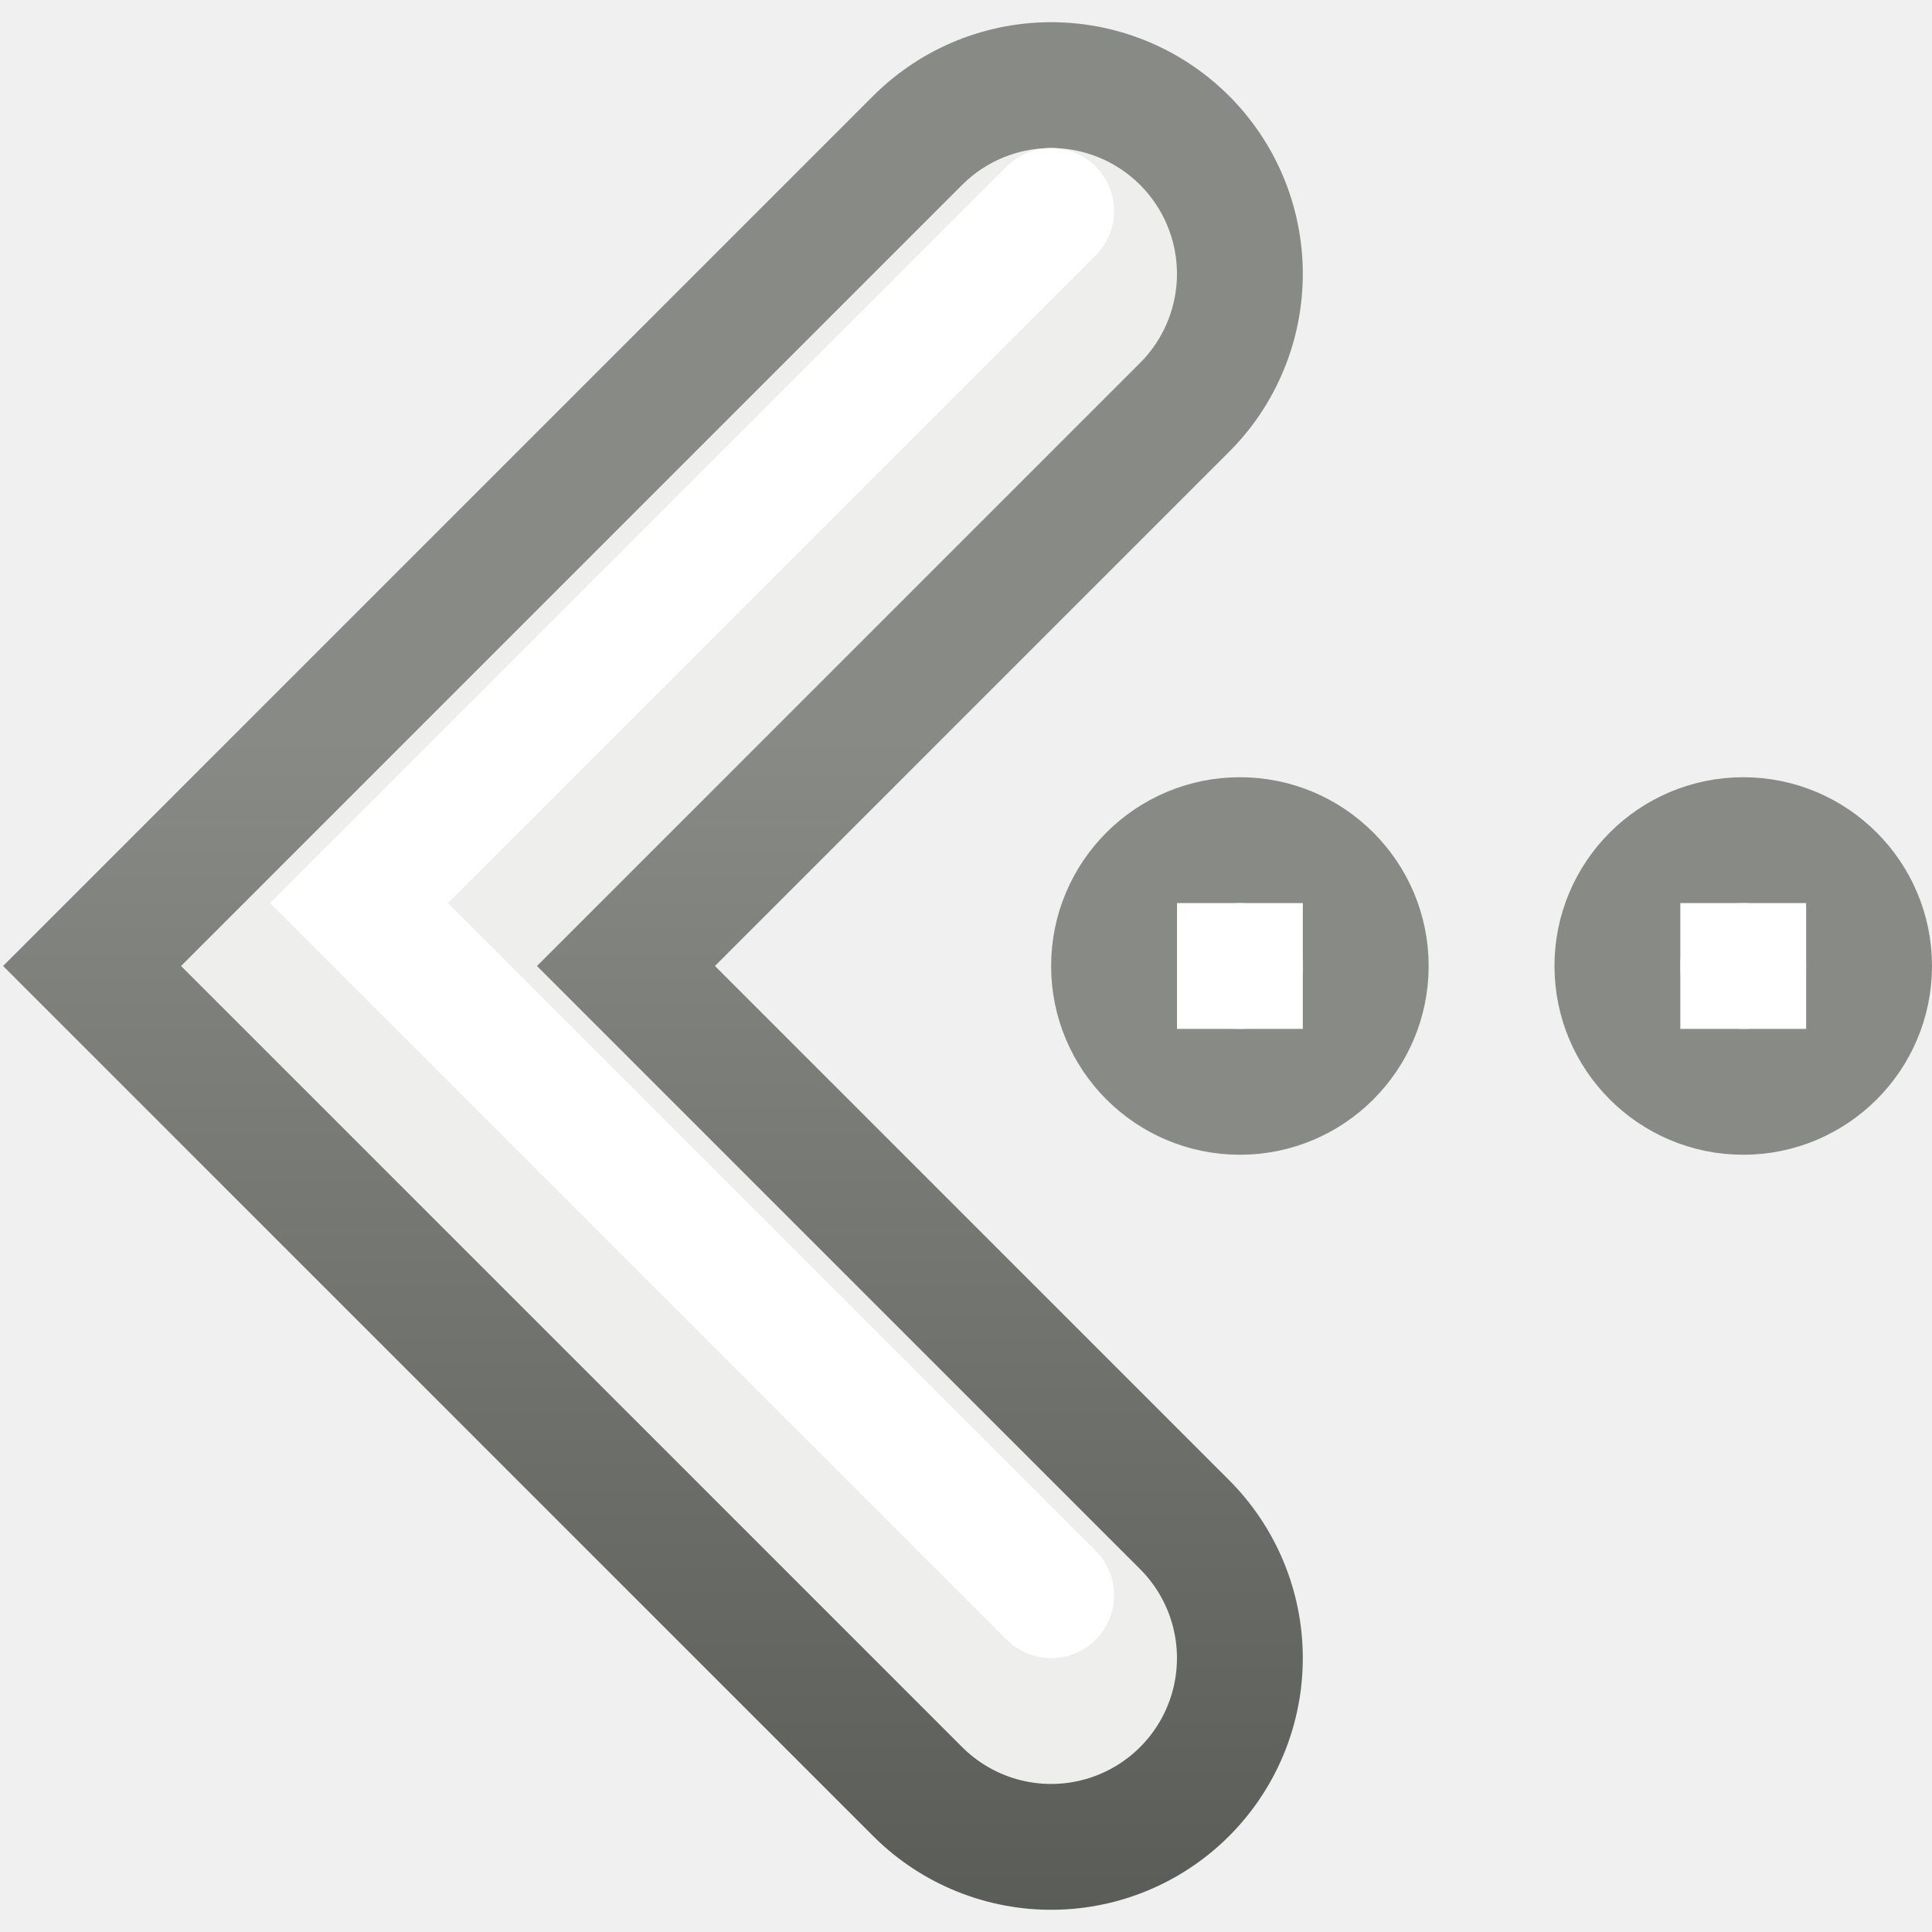
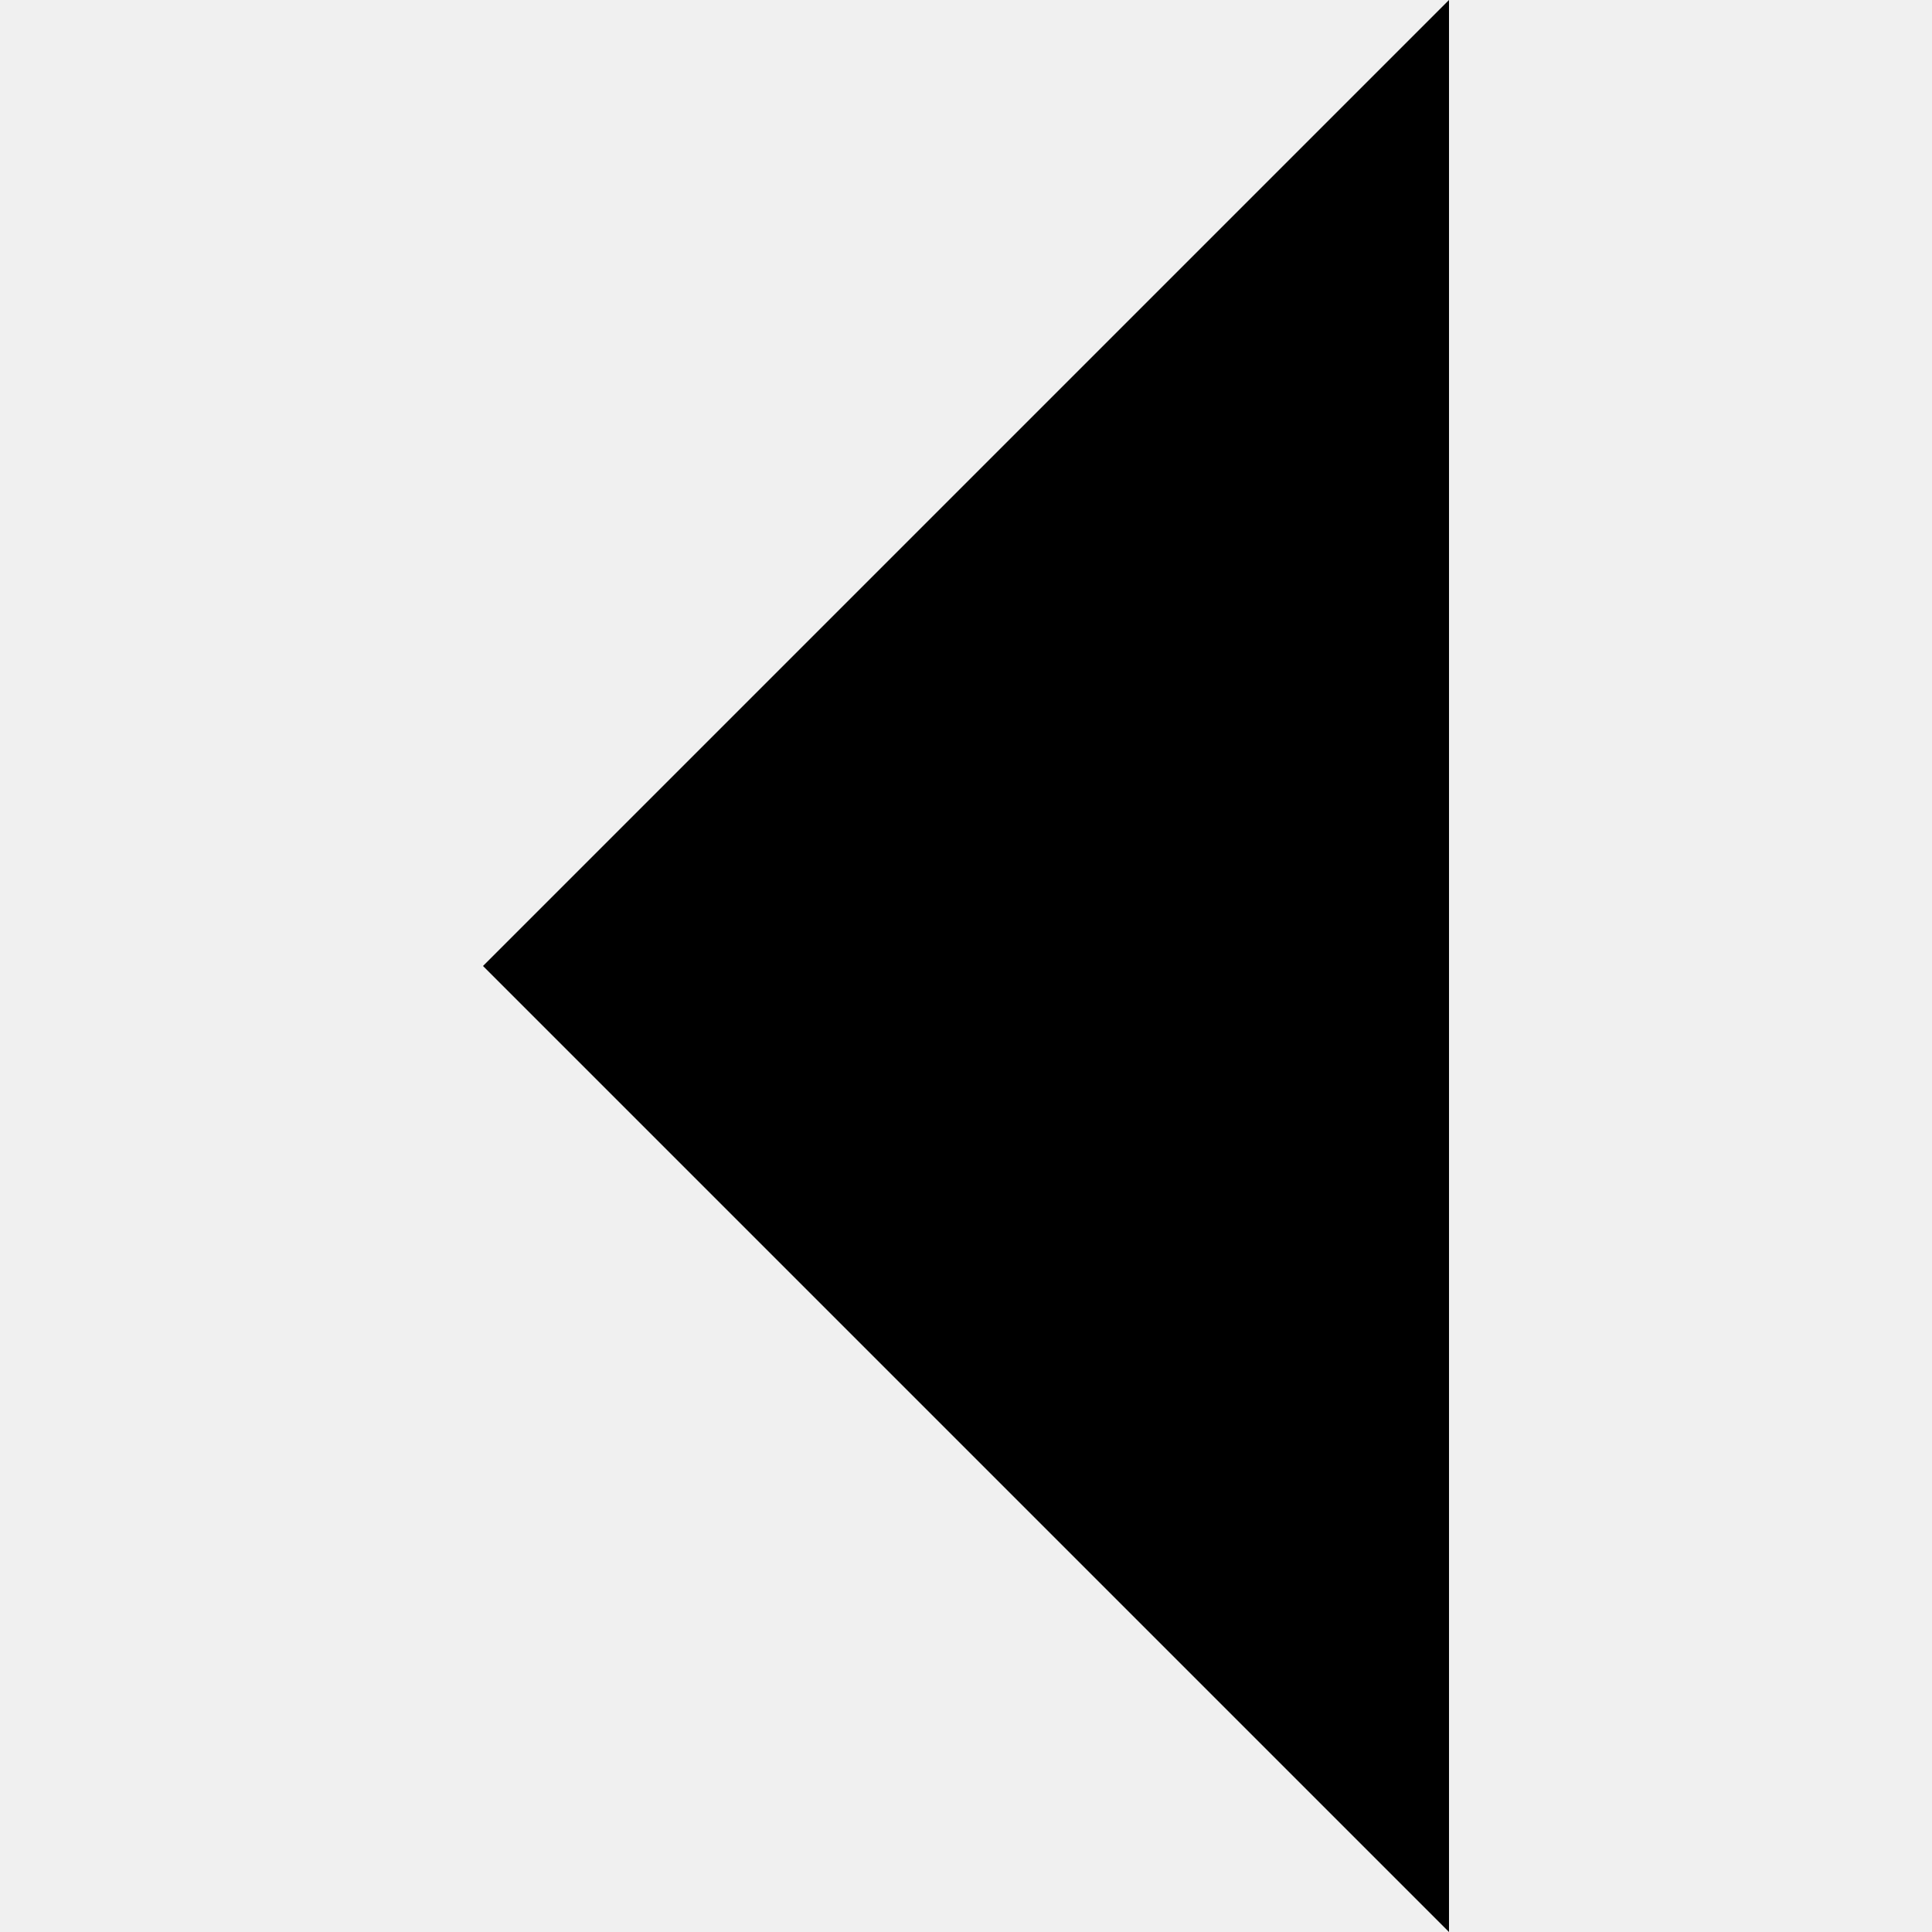
- <svg xmlns="http://www.w3.org/2000/svg" xmlns:xlink="http://www.w3.org/1999/xlink" width="9" height="9" id="svg2987" version="1.1">
+ <svg xmlns="http://www.w3.org/2000/svg" xmlns:xlink="http://www.w3.org/1999/xlink" version="1.1" width="9" height="9" id="svg2987">
  <defs id="defs2989">
-     <linearGradient xlink:href="#linearGradient4022-2-0-9-1" id="linearGradient4884-8-0" x1="31.341" y1="235.032" x2="31.341" y2="224.676" gradientUnits="userSpaceOnUse" gradientTransform="matrix(-1,0,0,1,63,0)" />
+     <linearGradient x1="31.341" y1="235.032" x2="31.341" y2="224.676" id="linearGradient4884-8-0" xlink:href="#linearGradient4022-2-0-9-1" gradientUnits="userSpaceOnUse" gradientTransform="matrix(-1,0,0,1,63,0)" />
    <linearGradient id="linearGradient4022-2-0-9-1">
-       <stop style="stop-color:#555753;stop-opacity:1" offset="0" id="stop4024-2-8-8-2" />
-       <stop style="stop-color:#babdb6;stop-opacity:1" offset="1" id="stop4026-8-3-0-8" />
+       <stop id="stop4024-2-8-8-2" style="stop-color:#555753;stop-opacity:1" offset="0" />
+       <stop id="stop4026-8-3-0-8" style="stop-color:#babdb6;stop-opacity:1" offset="1" />
    </linearGradient>
-     <linearGradient xlink:href="#linearGradient4022-2-0" id="linearGradient4884" x1="31.341" y1="235.032" x2="31.341" y2="224.676" gradientUnits="userSpaceOnUse" />
+     <linearGradient x1="31.341" y1="235.032" x2="31.341" y2="224.676" id="linearGradient4884" xlink:href="#linearGradient4022-2-0" gradientUnits="userSpaceOnUse" />
    <linearGradient id="linearGradient4022-2-0">
-       <stop style="stop-color:#555753;stop-opacity:1" offset="0" id="stop4024-2-8" />
-       <stop style="stop-color:#babdb6;stop-opacity:1" offset="1" id="stop4026-8-3" />
+       <stop id="stop4024-2-8" style="stop-color:#555753;stop-opacity:1" offset="0" />
+       <stop id="stop4026-8-3" style="stop-color:#babdb6;stop-opacity:1" offset="1" />
    </linearGradient>
    <linearGradient id="linearGradient5066">
-       <stop id="stop5068" offset="0" style="stop-color:#555753;stop-opacity:1" />
-       <stop id="stop5070" offset="1" style="stop-color:#888a85;stop-opacity:1" />
+       <stop id="stop5068" style="stop-color:#555753;stop-opacity:1" offset="0" />
+       <stop id="stop5070" style="stop-color:#888a85;stop-opacity:1" offset="1" />
    </linearGradient>
-     <linearGradient xlink:href="#linearGradient4022-2-0" id="linearGradient3083" gradientUnits="userSpaceOnUse" x1="31.341" y1="235.032" x2="31.341" y2="224.676" />
-     <linearGradient xlink:href="#linearGradient5066" id="linearGradient3097" gradientUnits="userSpaceOnUse" gradientTransform="translate(-22.42475,-224.7356)" x1="31.341" y1="235.032" x2="31.341" y2="224.676" />
-     <linearGradient xlink:href="#linearGradient4022-2-0-4" id="linearGradient4884-2" x1="31.341" y1="235.032" x2="31.341" y2="224.676" gradientUnits="userSpaceOnUse" />
+     <linearGradient x1="31.341" y1="235.032" x2="31.341" y2="224.676" id="linearGradient3083" xlink:href="#linearGradient4022-2-0" gradientUnits="userSpaceOnUse" />
+     <linearGradient x1="31.341" y1="235.032" x2="31.341" y2="224.676" id="linearGradient3097" xlink:href="#linearGradient5066" gradientUnits="userSpaceOnUse" gradientTransform="translate(-22.42475,-224.7356)" />
+     <linearGradient x1="31.341" y1="235.032" x2="31.341" y2="224.676" id="linearGradient4884-2" xlink:href="#linearGradient4022-2-0-4" gradientUnits="userSpaceOnUse" />
    <linearGradient id="linearGradient4022-2-0-4">
-       <stop style="stop-color:#555753;stop-opacity:1" offset="0" id="stop4024-2-8-9" />
-       <stop style="stop-color:#babdb6;stop-opacity:1" offset="1" id="stop4026-8-3-3" />
+       <stop id="stop4024-2-8-9" style="stop-color:#555753;stop-opacity:1" offset="0" />
+       <stop id="stop4026-8-3-3" style="stop-color:#babdb6;stop-opacity:1" offset="1" />
    </linearGradient>
-     <linearGradient xlink:href="#linearGradient5066-5" id="linearGradient4886" gradientUnits="userSpaceOnUse" x1="31.341" y1="235.032" x2="31.341" y2="224.676" />
+     <linearGradient x1="31.341" y1="235.032" x2="31.341" y2="224.676" id="linearGradient4886" xlink:href="#linearGradient5066-5" gradientUnits="userSpaceOnUse" />
    <linearGradient id="linearGradient5066-5">
-       <stop id="stop5068-9" offset="0" style="stop-color:#555753;stop-opacity:1" />
-       <stop id="stop5070-3" offset="1" style="stop-color:#888a85;stop-opacity:1" />
+       <stop id="stop5068-9" style="stop-color:#555753;stop-opacity:1" offset="0" />
+       <stop id="stop5070-3" style="stop-color:#888a85;stop-opacity:1" offset="1" />
    </linearGradient>
  </defs>
-   <g id="layer1" transform="translate(0,-7)">
-     <g style="display:inline;enable-background:new" id="g4946" transform="matrix(0.5862069,0,0,0.5862069,-13.86207,-121.2759)">
-       <g style="stroke:url(#linearGradient4884-2)" id="g4873">
-         <path style="fill:none;stroke:url(#linearGradient4886);stroke-width:4;stroke-linecap:round;stroke-linejoin:miter;stroke-miterlimit:4;stroke-opacity:1;stroke-dasharray:none;display:inline;enable-background:new" d="m 32,221 -5.5,5.5 5.5,5.5" id="path2932-4" />
-         <path style="color:#000000;fill:#eeeeec;fill-opacity:1;fill-rule:nonzero;stroke:#888a85;stroke-width:1;stroke-linecap:round;stroke-linejoin:round;stroke-miterlimit:4;stroke-opacity:1;stroke-dasharray:none;stroke-dashoffset:0;marker:none;visibility:visible;display:inline;overflow:visible;enable-background:new" id="path13134-6-1-3-8-0" d="m -318.5,220.5 c 0,0.552 -0.448,1 -1,1 -0.552,0 -1,-0.448 -1,-1 0,-0.552 0.448,-1 1,-1 0.552,0 1,0.448 1,1 z" transform="matrix(1,0,0,-1,353,447)" />
-         <path style="color:#000000;fill:#eeeeec;fill-opacity:1;fill-rule:nonzero;stroke:#888a85;stroke-width:1;stroke-linecap:round;stroke-linejoin:round;stroke-miterlimit:4;stroke-opacity:1;stroke-dasharray:none;stroke-dashoffset:0;marker:none;visibility:visible;display:inline;overflow:visible;enable-background:new" id="path13134-6-1-3-8-7" d="m -318.5,220.5 c 0,0.552 -0.448,1 -1,1 -0.552,0 -1,-0.448 -1,-1 0,-0.552 0.448,-1 1,-1 0.552,0 1,0.448 1,1 z" transform="matrix(1,0,0,-1,357,447)" />
-       </g>
-       <path id="path2932" d="m 32,221 -5.5,5.5 5.5,5.5" style="fill:none;stroke:#eeeeec;stroke-width:2;stroke-linecap:round;stroke-linejoin:miter;stroke-miterlimit:4;stroke-opacity:1;stroke-dasharray:none" />
-       <rect transform="scale(1,-1)" ry="0" rx="0" y="-227" x="33" height="1" width="1" id="rect13158-2-2-0-5" style="color:#000000;fill:#ffffff;fill-opacity:1;fill-rule:nonzero;stroke:none;stroke-width:1;marker:none;visibility:visible;display:inline;overflow:visible;enable-background:new" />
-       <rect transform="scale(1,-1)" ry="0" rx="0" y="-227" x="37" height="1" width="1" id="rect13158-2-2-0-2" style="color:#000000;fill:#ffffff;fill-opacity:1;fill-rule:nonzero;stroke:none;stroke-width:1;marker:none;visibility:visible;display:inline;overflow:visible;enable-background:new" />
-       <path style="fill:none;stroke:#ffffff;stroke-width:1;stroke-linecap:round;stroke-linejoin:miter;stroke-miterlimit:4;stroke-opacity:1;stroke-dasharray:none;display:inline;enable-background:new" d="m 32,220.5 -5.5,5.5 5.5,5.5" id="path2932-0" />
-     </g>
+   <g transform="translate(0,-7)" id="layer1">
+     <path d="M 6.75,16 2.25,11.5 6.75,7 z" id="path6400" style="fill-opacity:1;stroke:none" />
  </g>
</svg>
